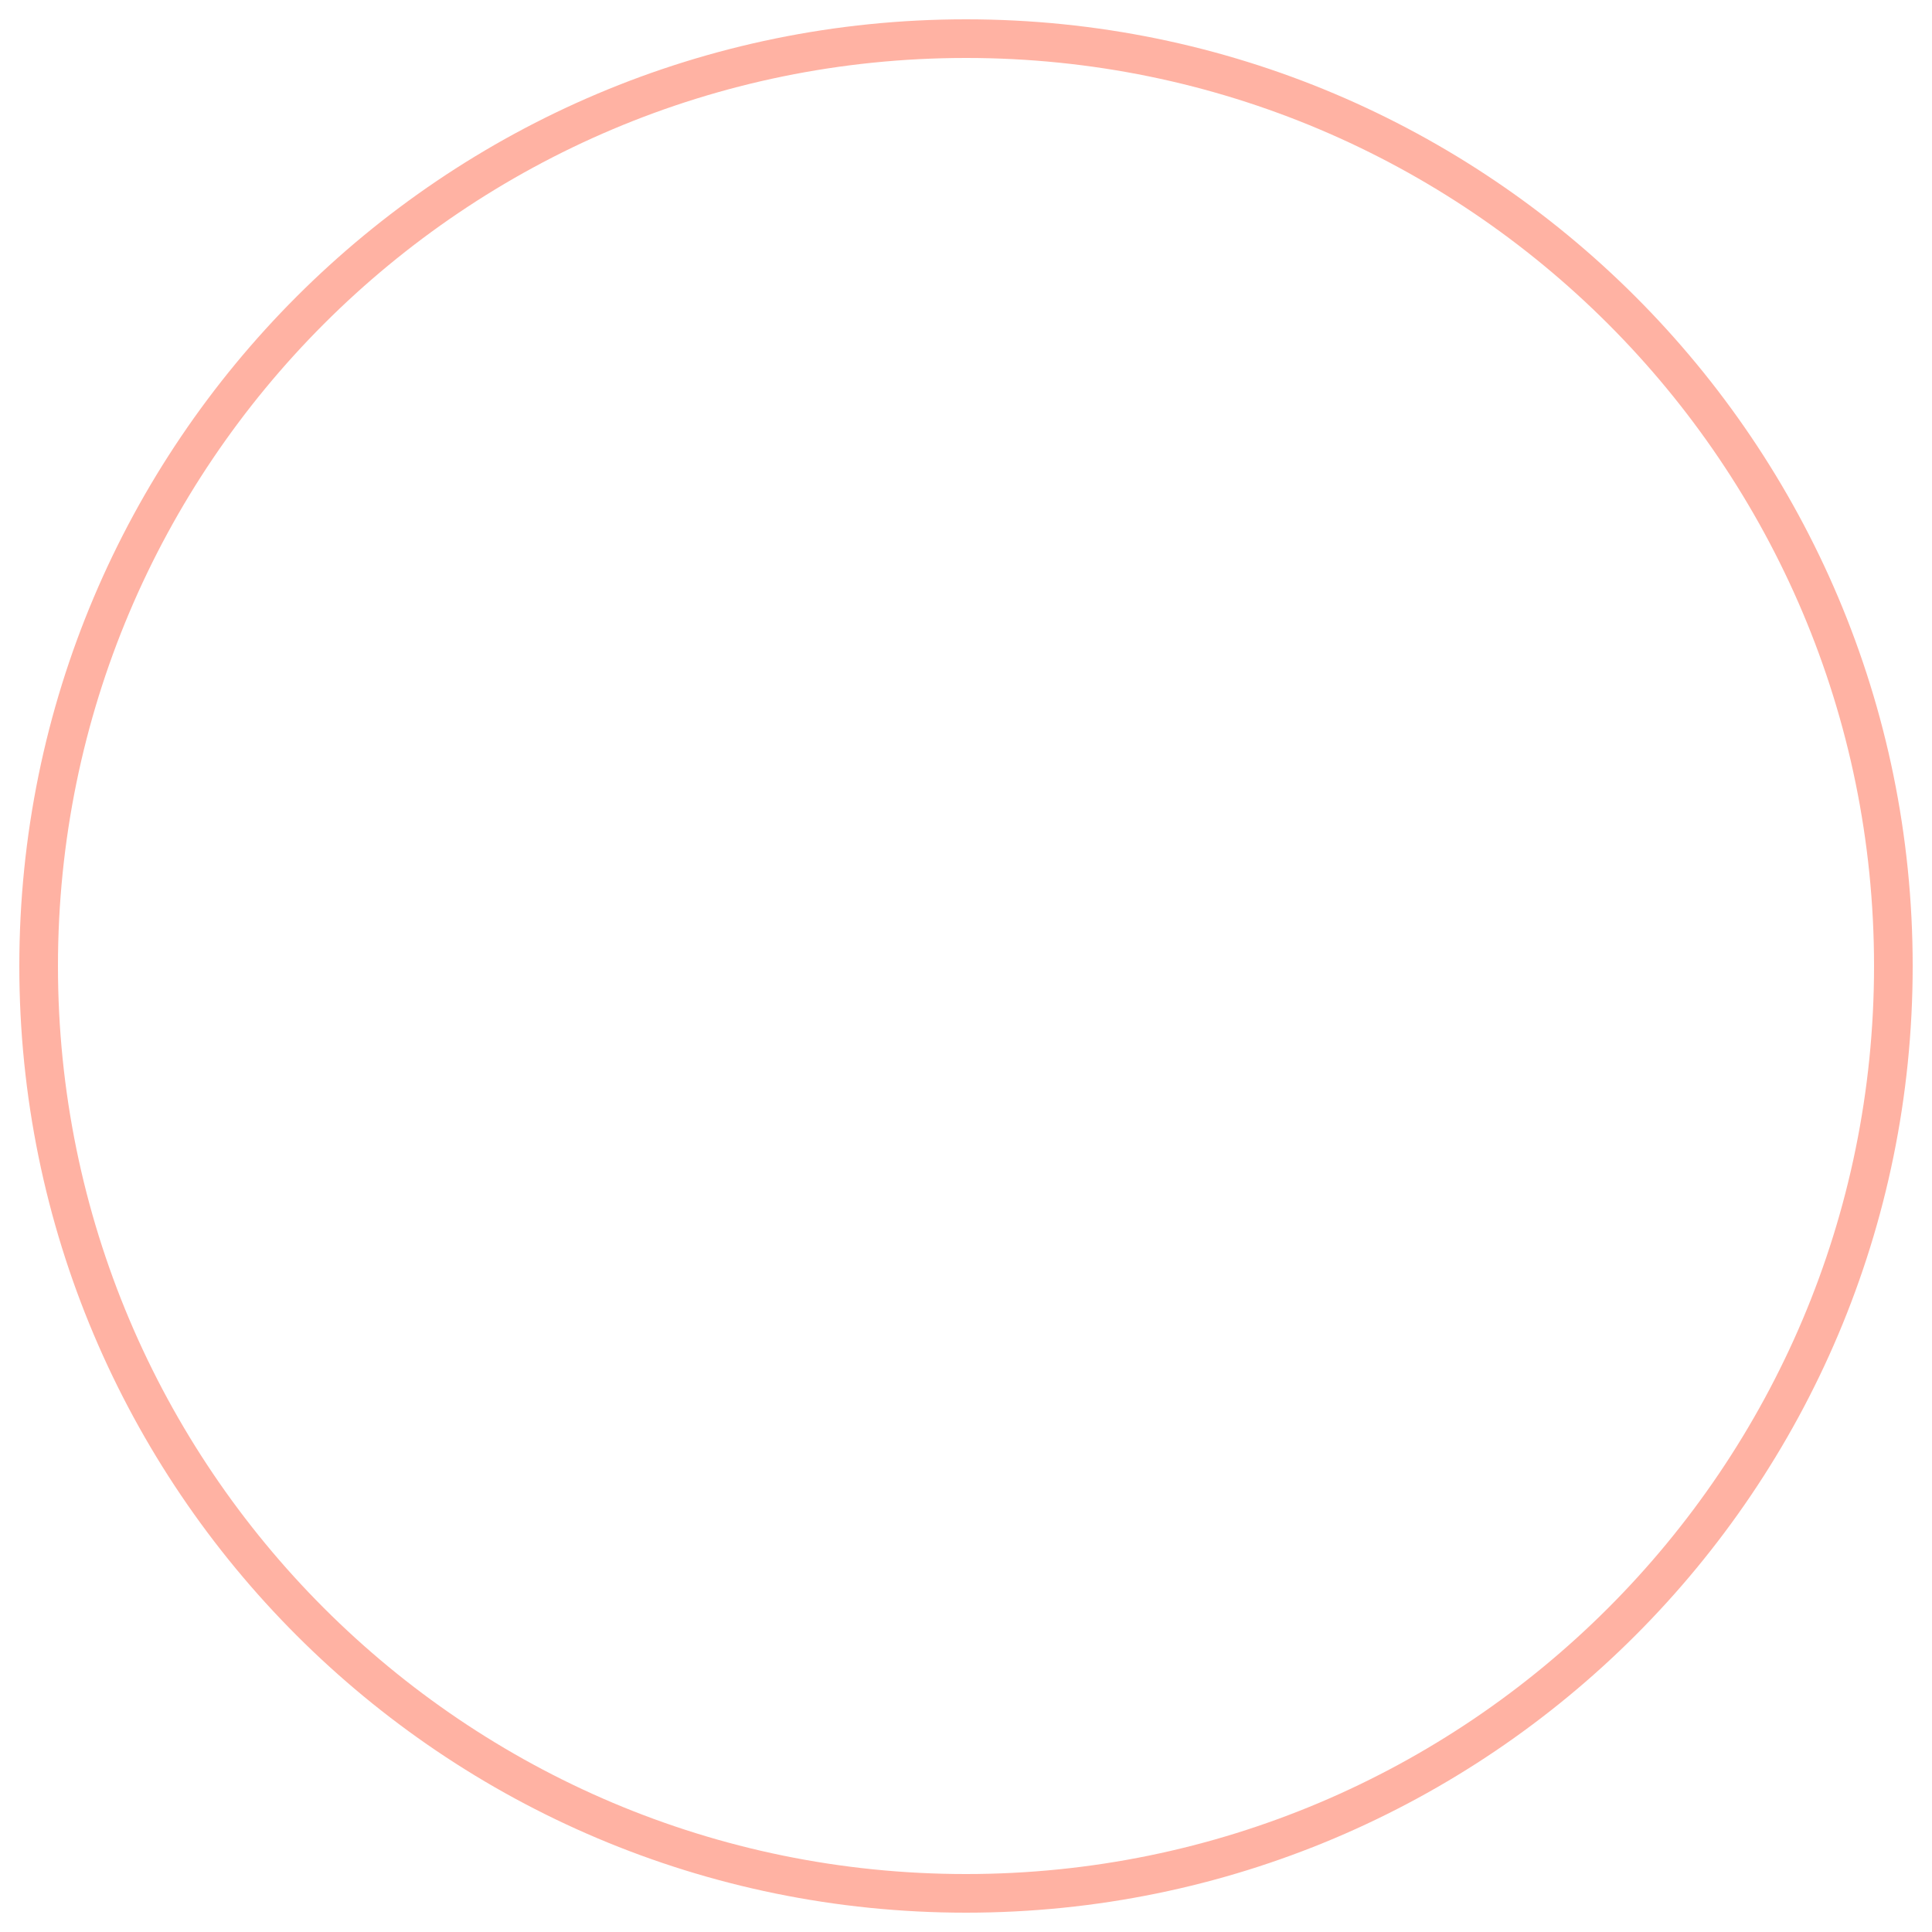
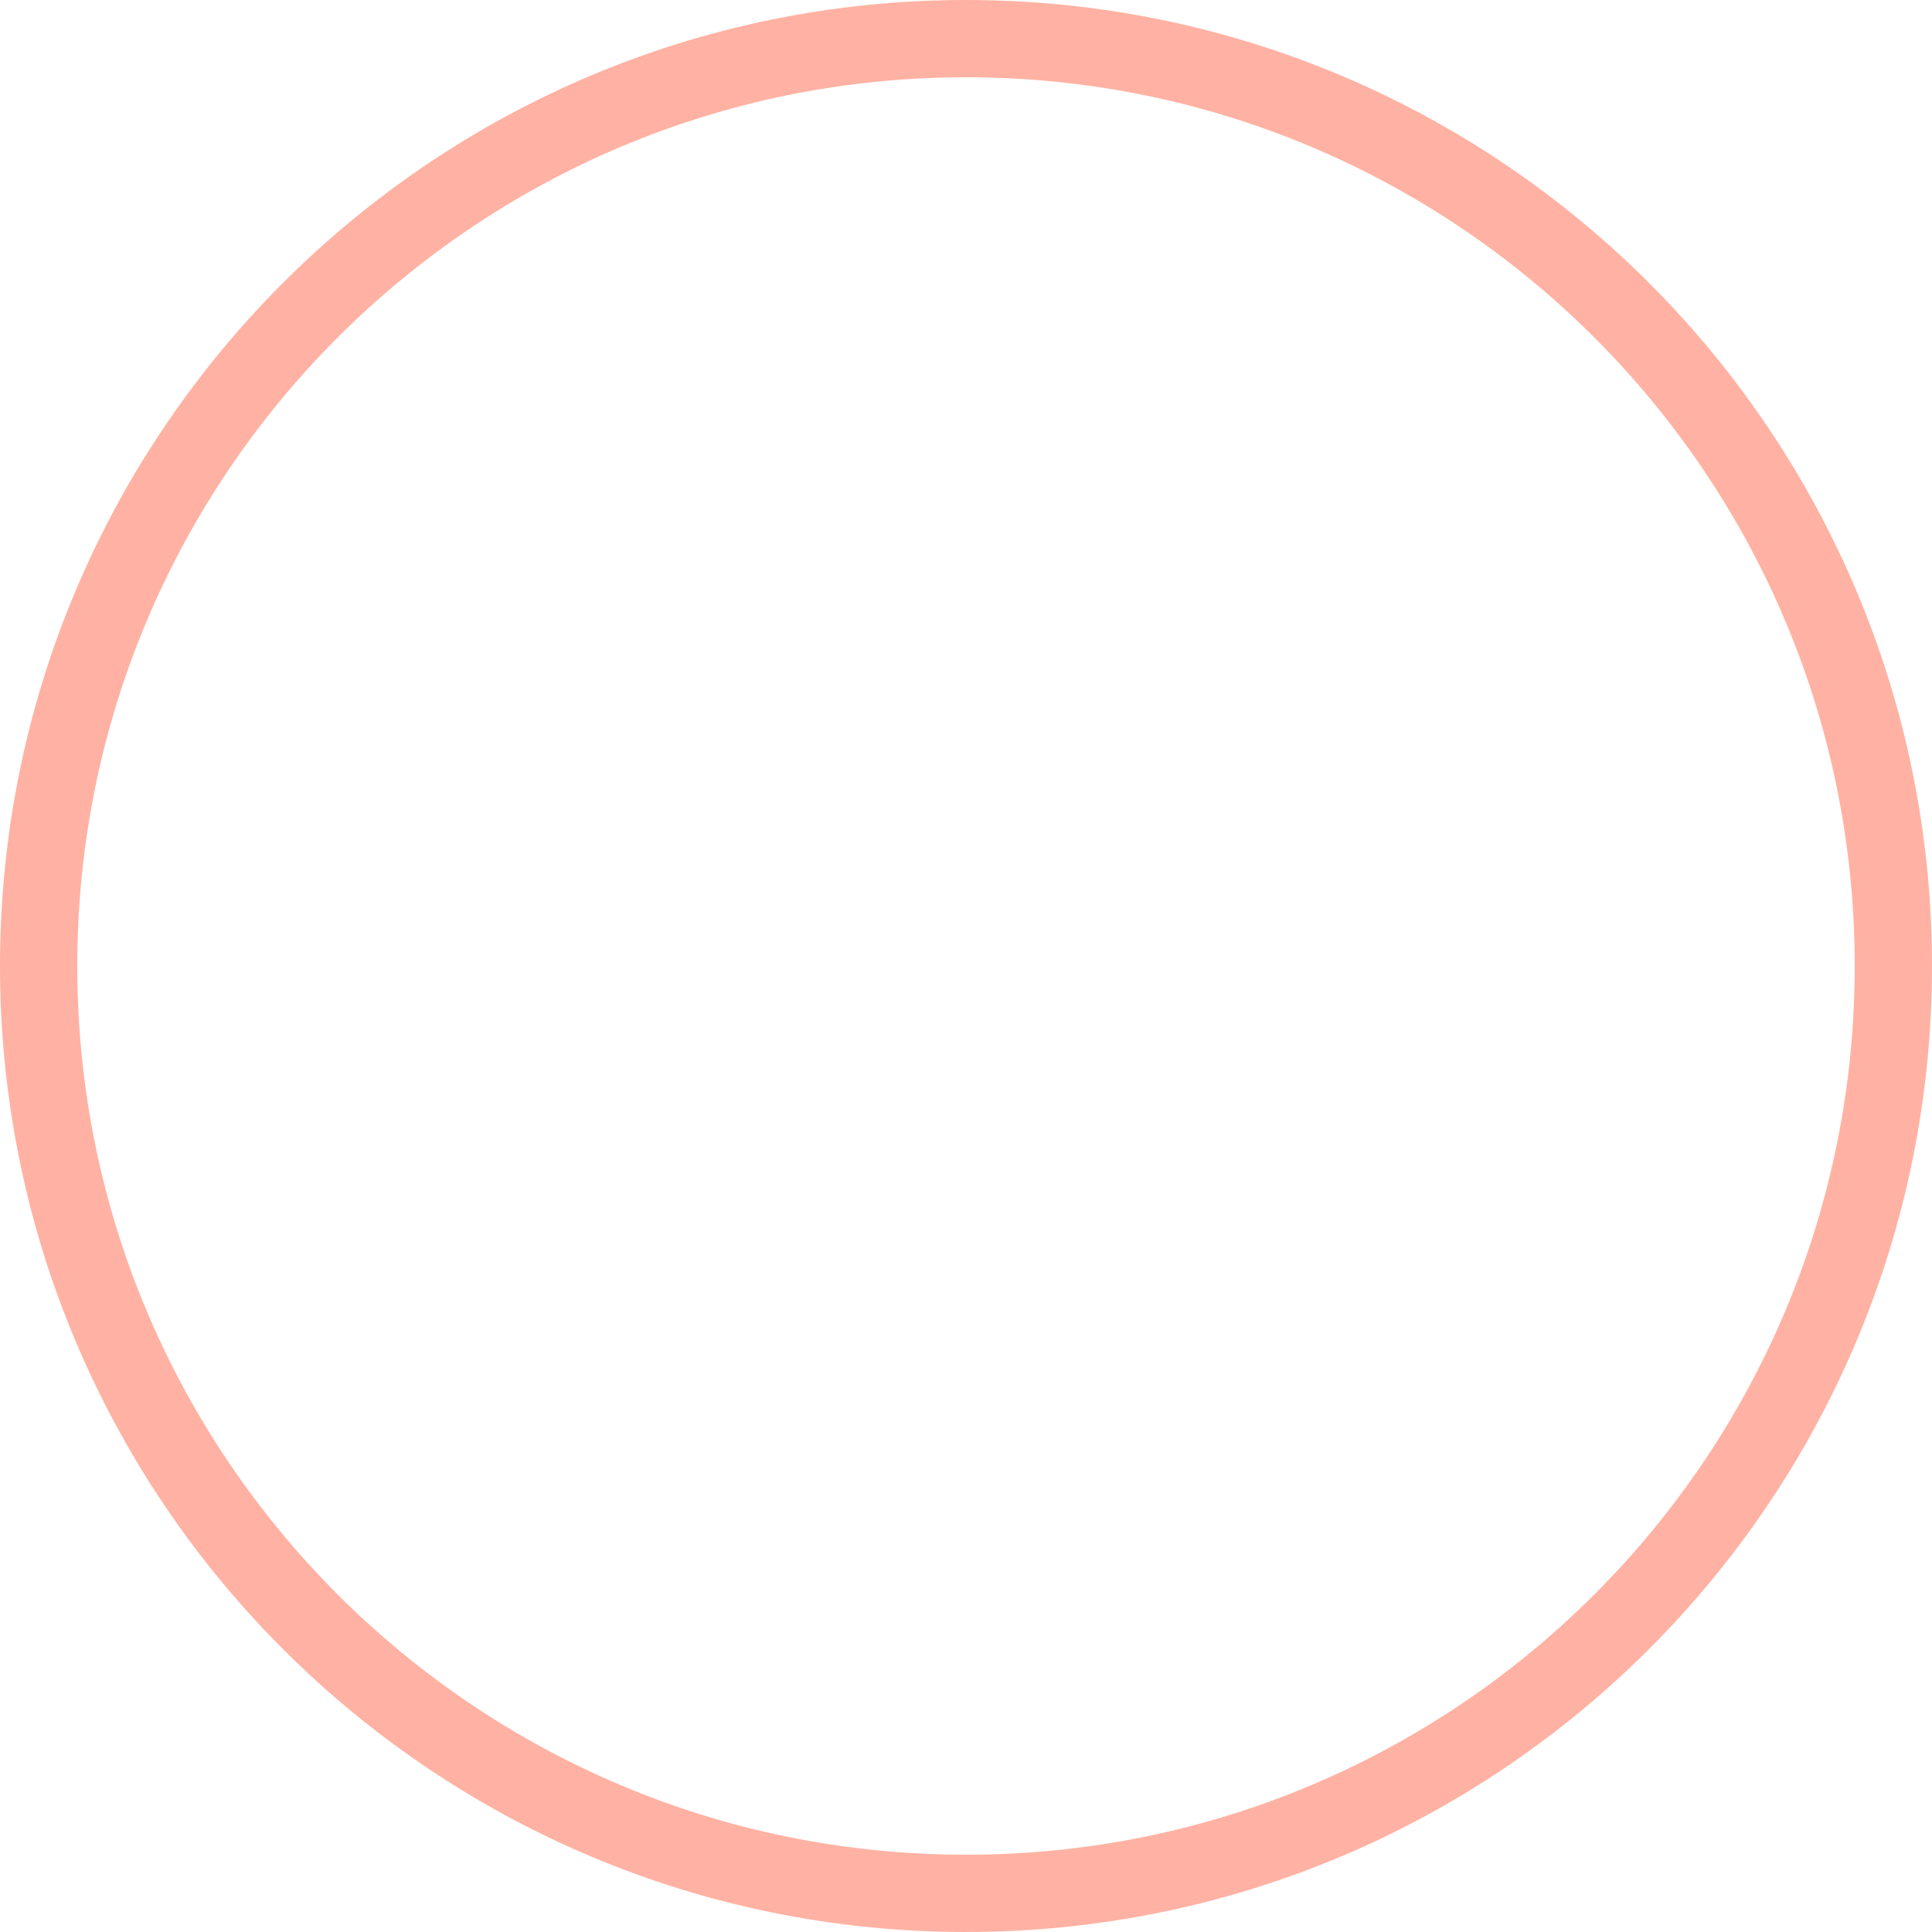
<svg xmlns="http://www.w3.org/2000/svg" width="50px" height="50px" viewBox="0 0 50 50" version="1.1">
  <defs />
-   <g id="Page-1" stroke="none" stroke-width="1" fill="none" fill-rule="evenodd">
+   <g id="Page-1" stroke="none" stroke-width="2" fill="none" fill-rule="evenodd">
    <g id="star" stroke="#ffb2a3">
      <circle id="Oval" cx="25" cy="25" r="24" />
    </g>
  </g>
</svg>
